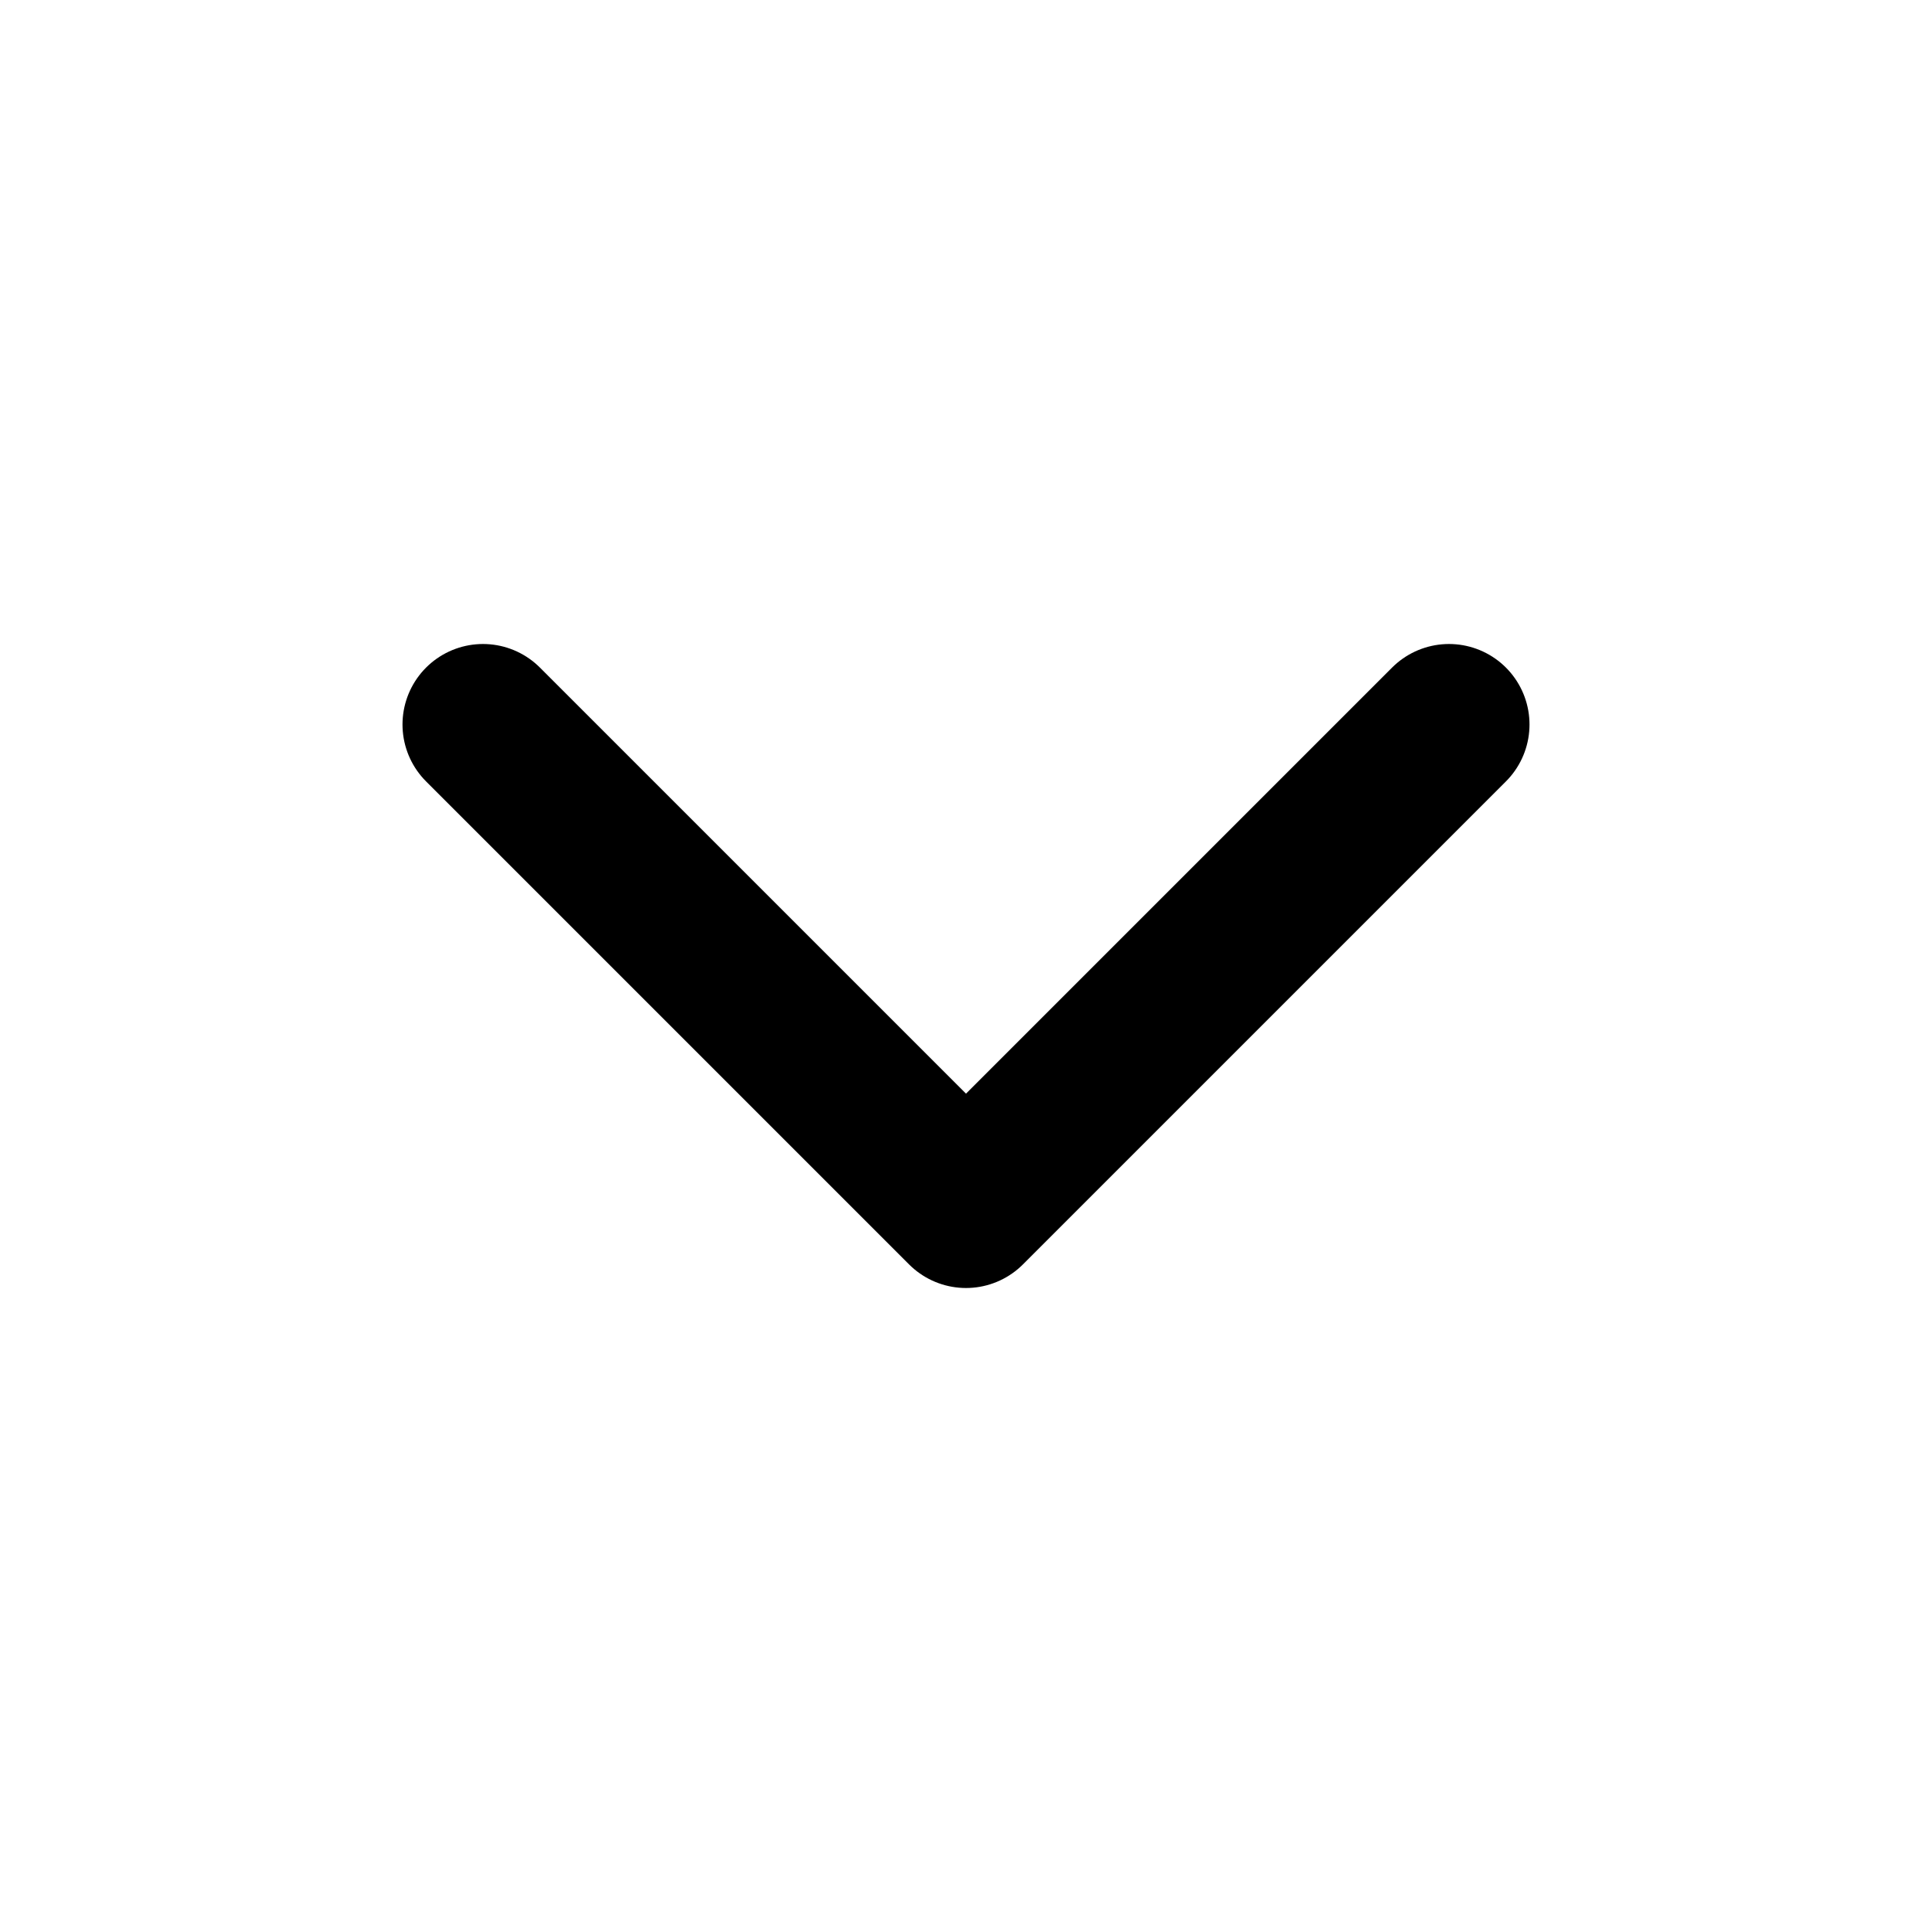
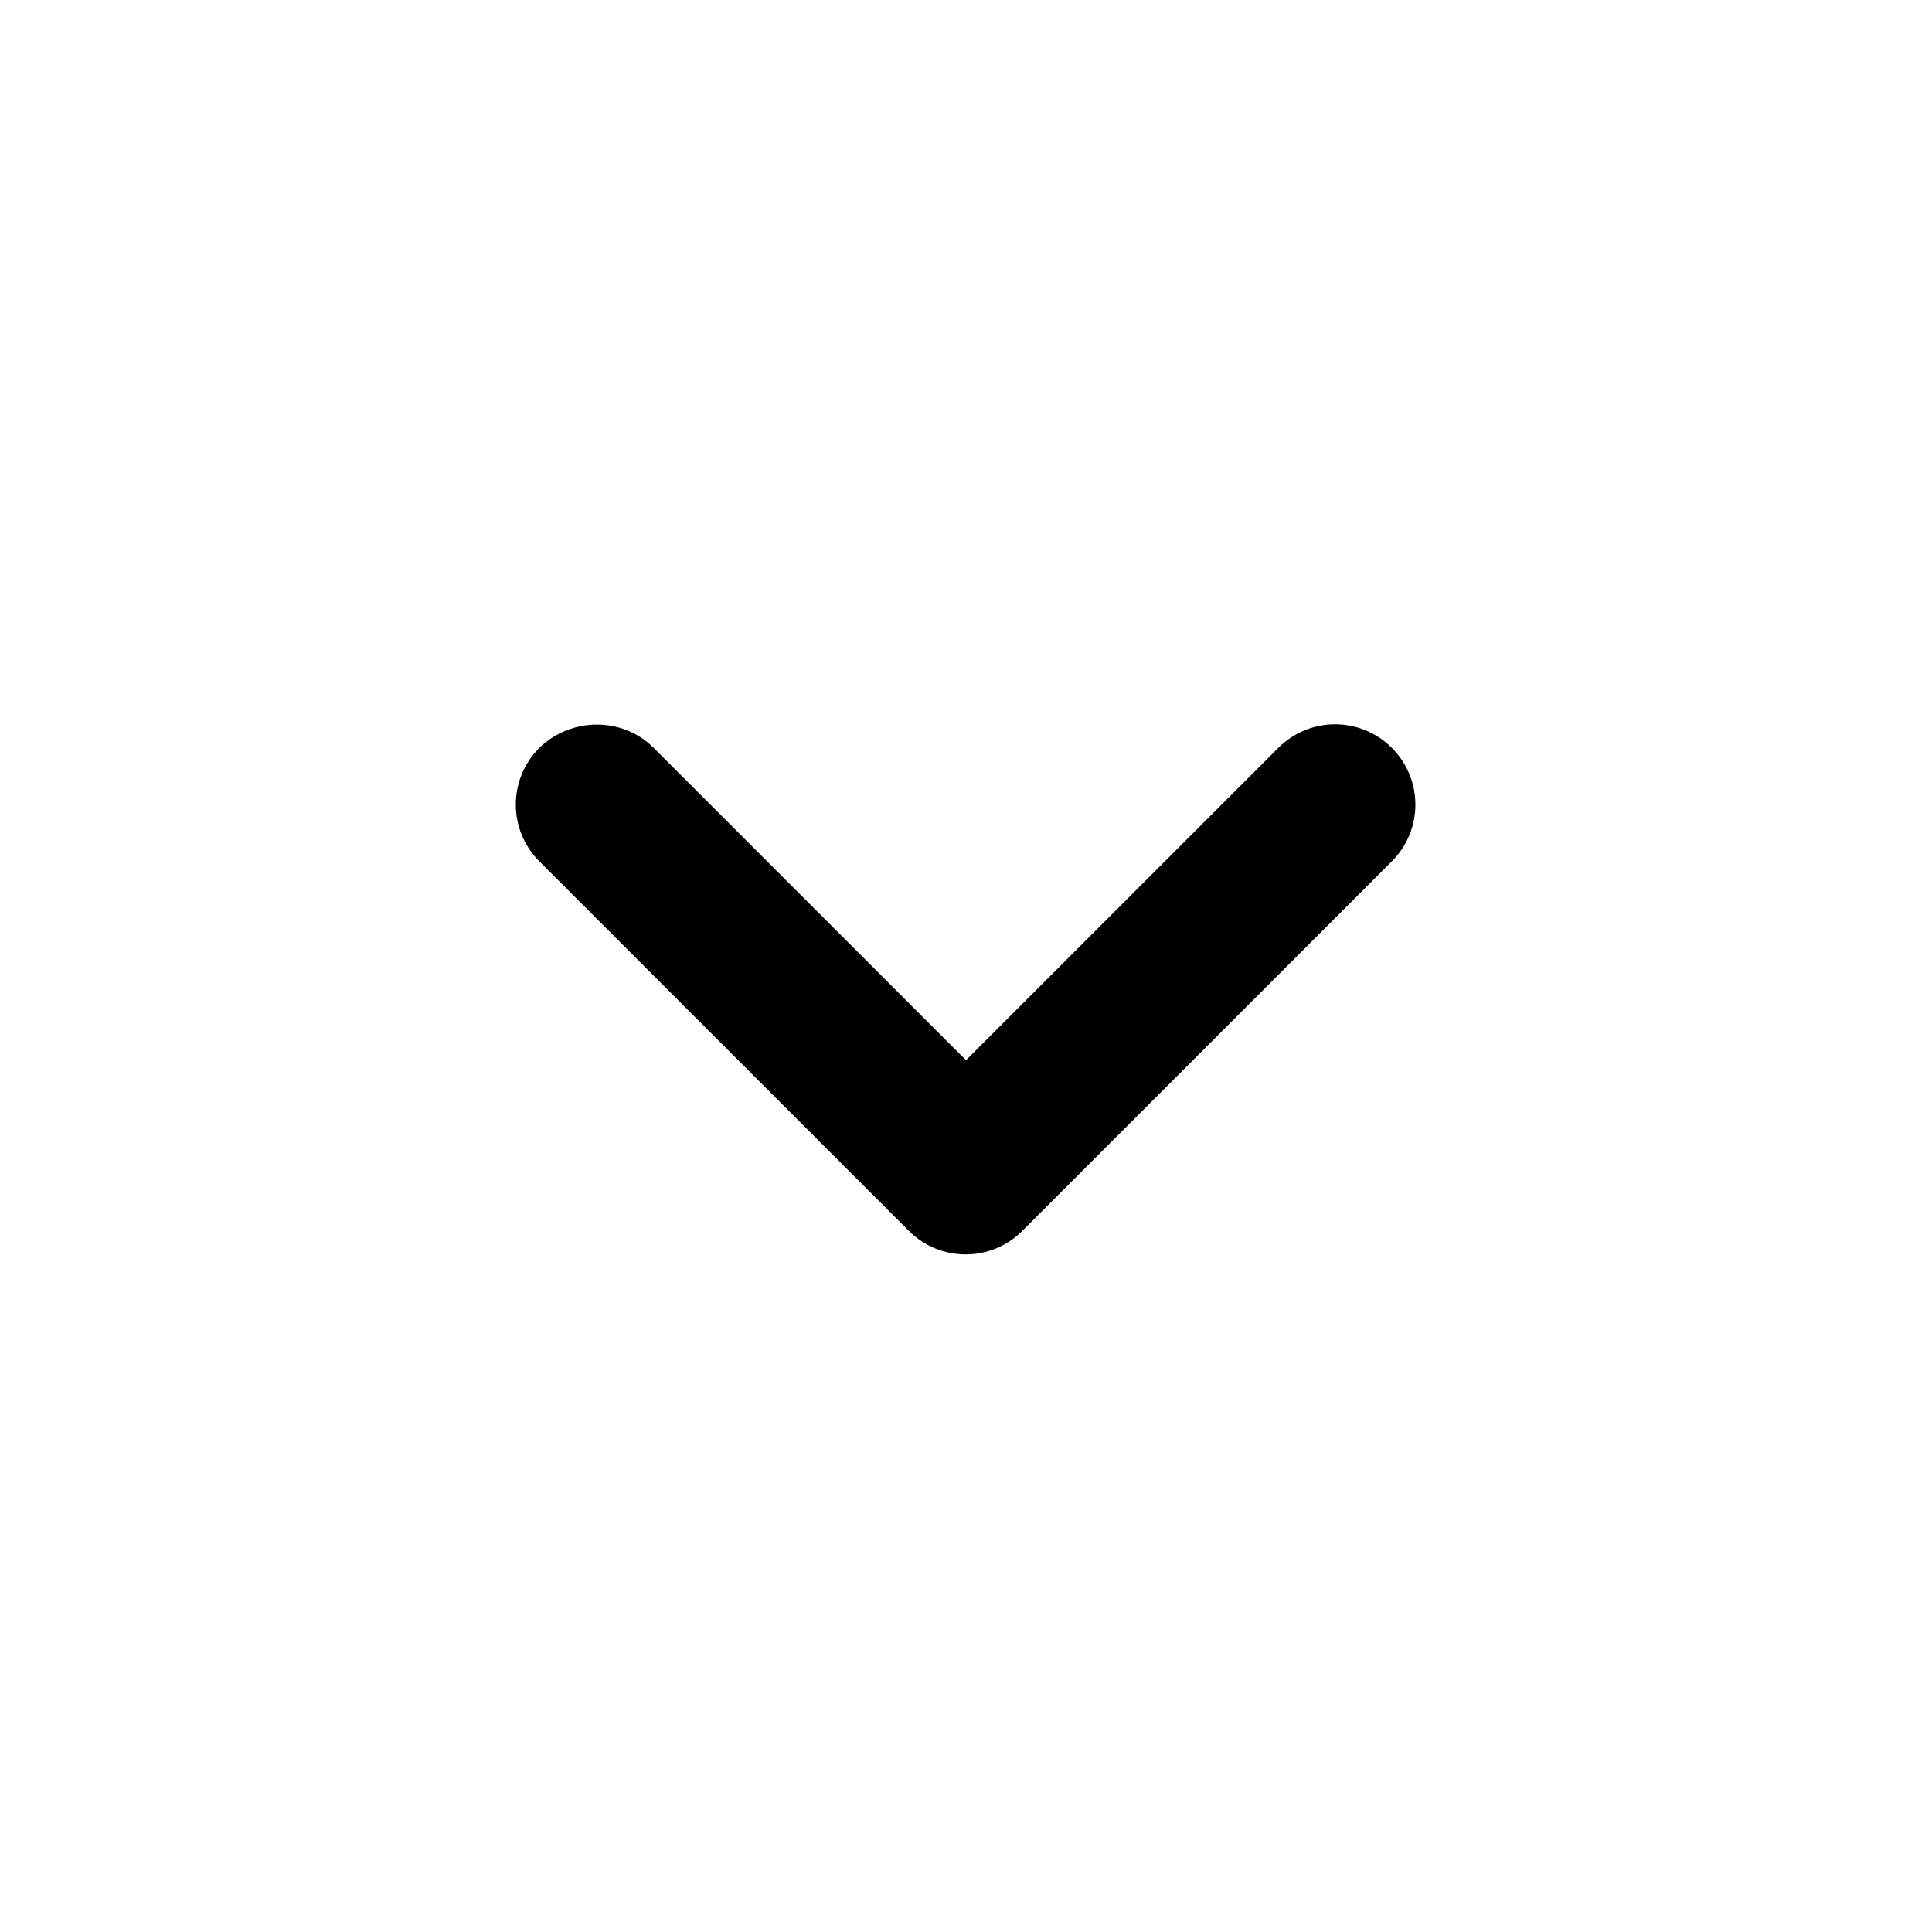
- <svg xmlns="http://www.w3.org/2000/svg" class="icon icon-tabler icon-tabler-chevron-down" width="24" height="24" viewBox="0 0 24 24" stroke-width="2" stroke="currentColor" fill="none" stroke-linecap="round" stroke-linejoin="round">
-   <path stroke="none" d="M0 0h24v24H0z" fill="none" />
-   <polyline points="6 9 12 15 18 9" />
+ <svg xmlns="http://www.w3.org/2000/svg" height="24" viewBox="0 0 24 24" width="24">
+   <path d="m8.12 9.29 3.88 3.88 3.88-3.88c.39-.39 1.02-.39 1.41 0s.39 1.02 0 1.41l-4.59 4.59c-.39.39-1.02.39-1.41 0l-4.59-4.59c-.39-.39-.39-1.02 0-1.41.39-.38 1.03-.39 1.42 0z" />
</svg>
